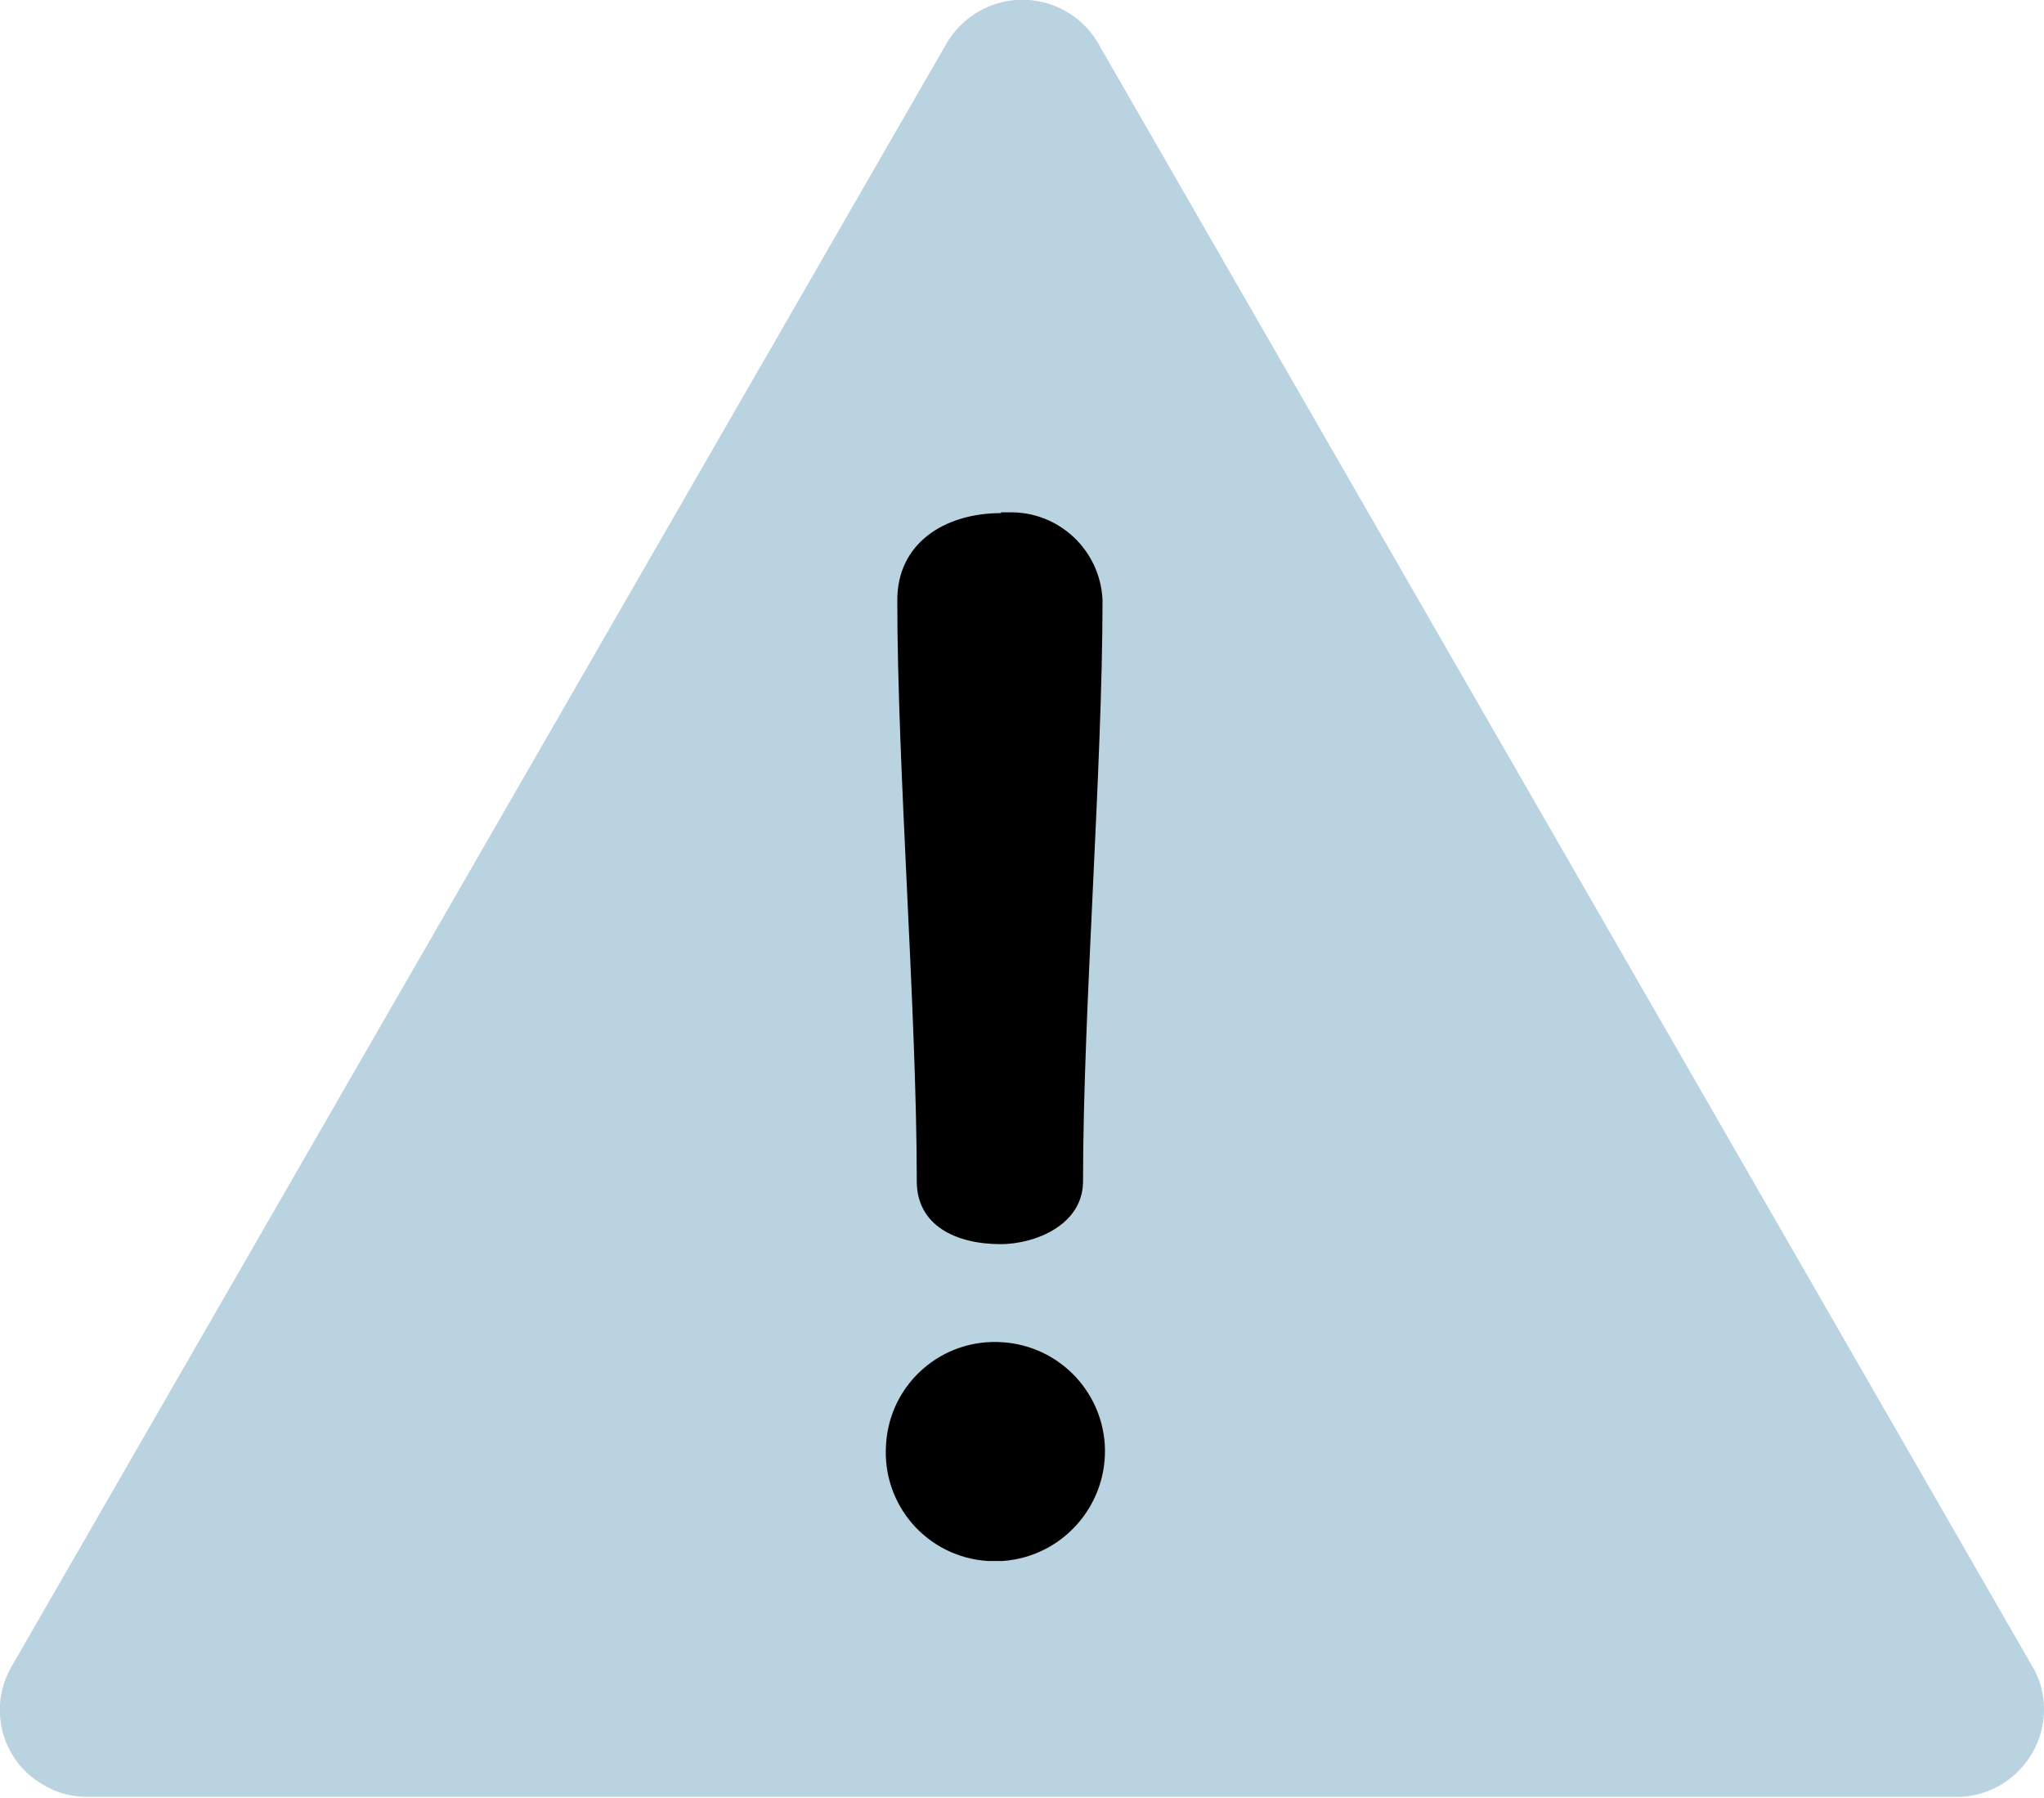
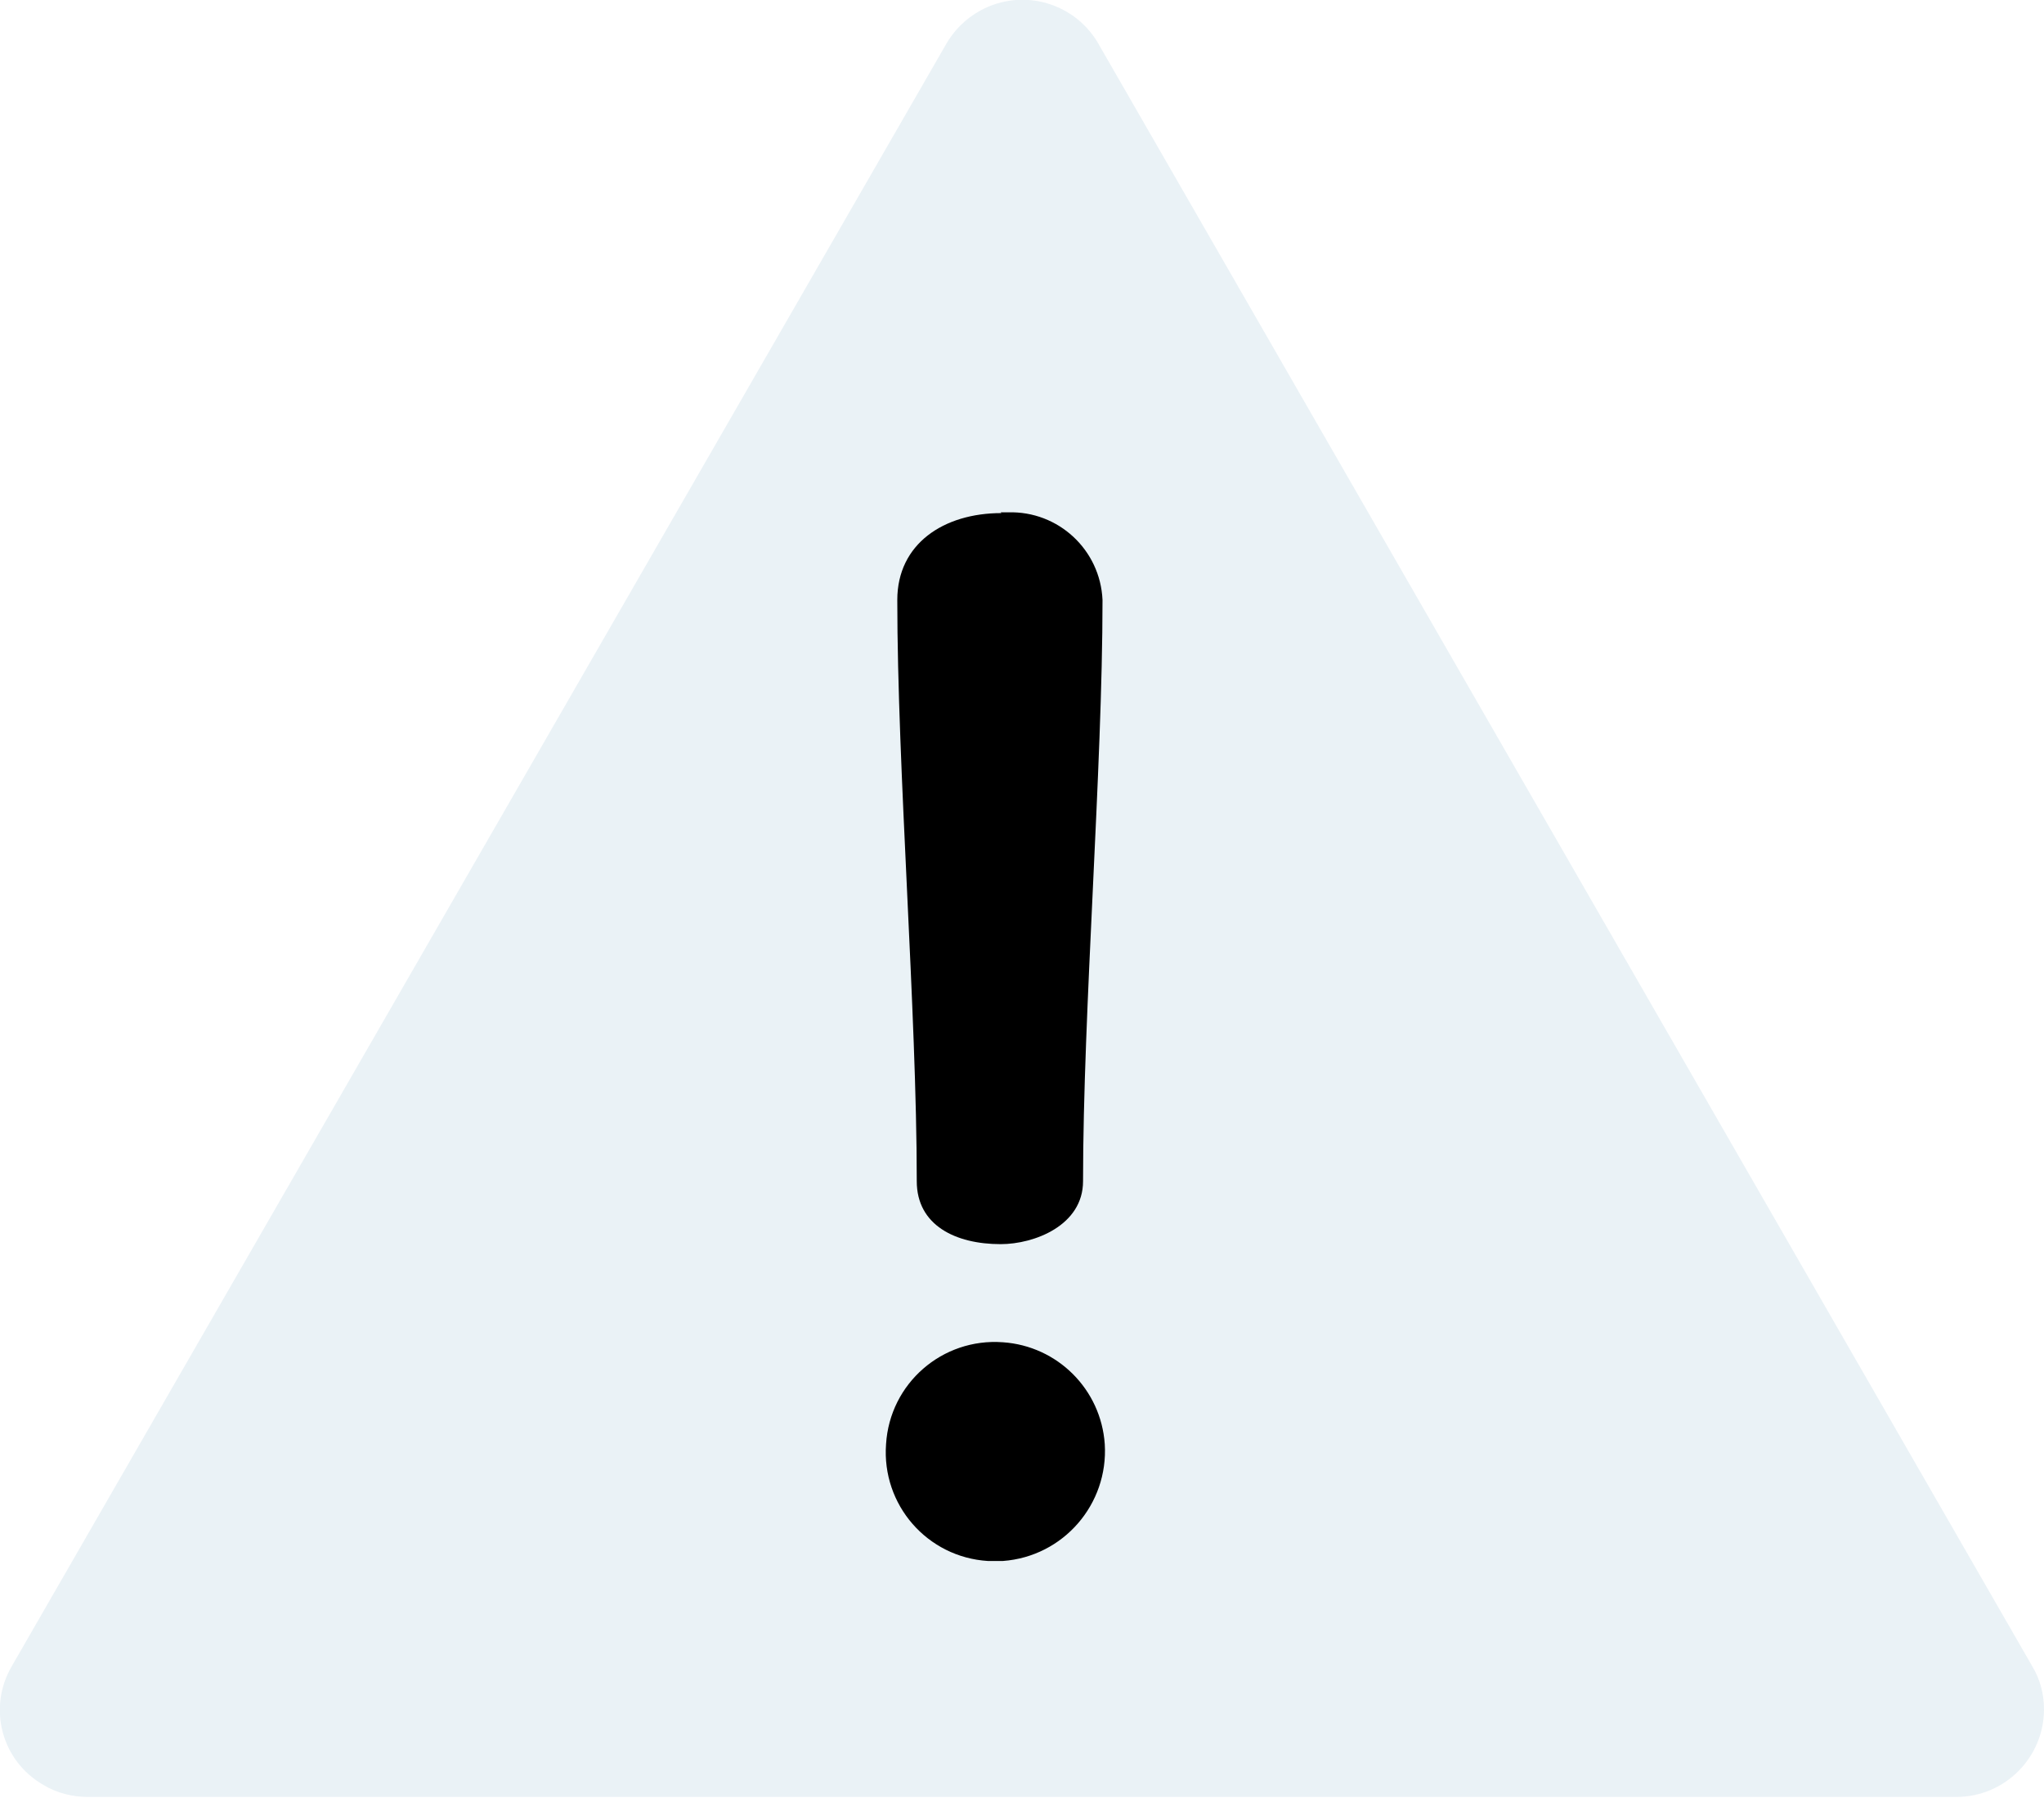
<svg xmlns="http://www.w3.org/2000/svg" id="Estados" viewBox="0 0 27.29 24">
  <defs>
    <style>
      .cls-alarmNo {
        fill: #bad3e1;
+         opacity: .3;
      }
    </style>
  </defs>
  <path class="cls-alarmNo" d="m12.62.61L.16,22.24c-.33.56-.14,1.27.42,1.59.18.11.39.16.59.16h24.95c.65,0,1.17-.53,1.17-1.17,0-.2-.05-.4-.16-.58L14.68.61c-.31-.57-1.02-.78-1.59-.47-.2.11-.36.27-.47.47Z" />
  <path d="m13.37,6.85c-.77,0-1.39.41-1.39,1.16,0,2.25.26,5.5.26,7.76,0,.59.52.84,1.12.84.45,0,1.1-.25,1.1-.84,0-2.26.26-5.51.26-7.76-.03-.67-.59-1.19-1.26-1.17-.03,0-.07,0-.1,0Z" />
  <path d="m13.39,17.92c-.81-.06-1.51.55-1.56,1.36-.06.81.55,1.51,1.36,1.56.07,0,.14,0,.2,0,.81-.06,1.41-.76,1.36-1.56-.05-.73-.63-1.31-1.36-1.36Z" />
</svg>
